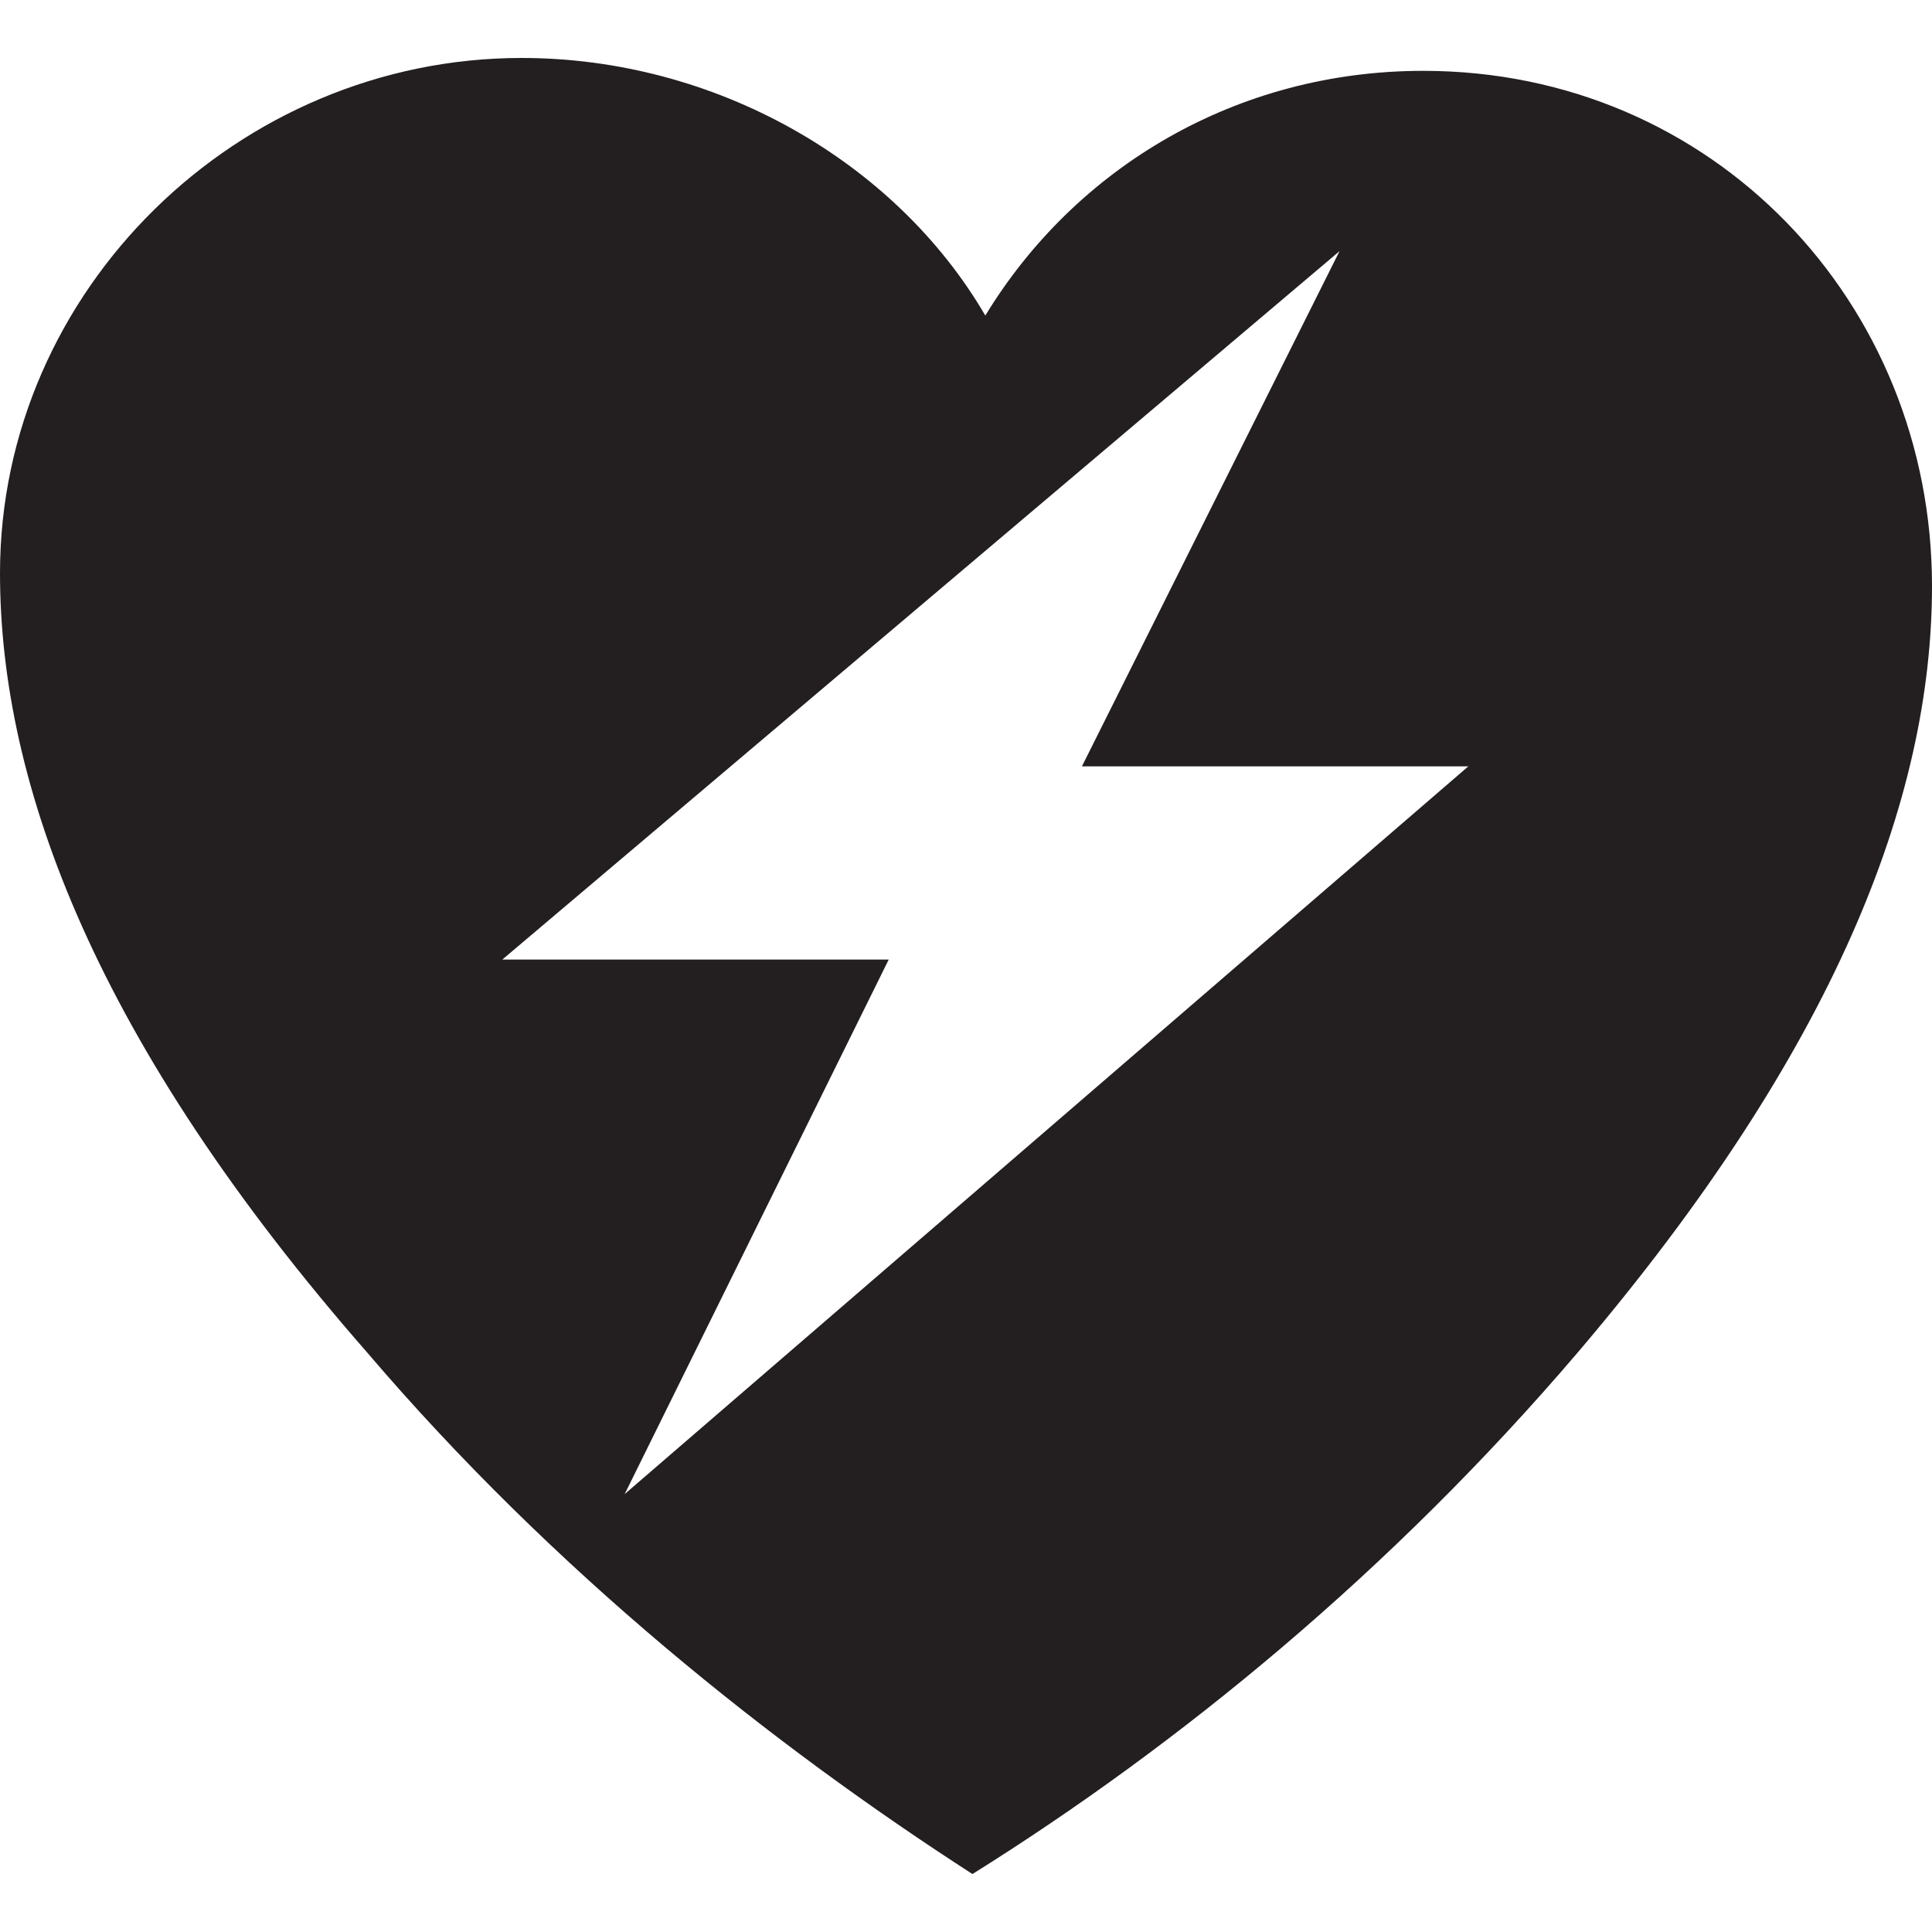
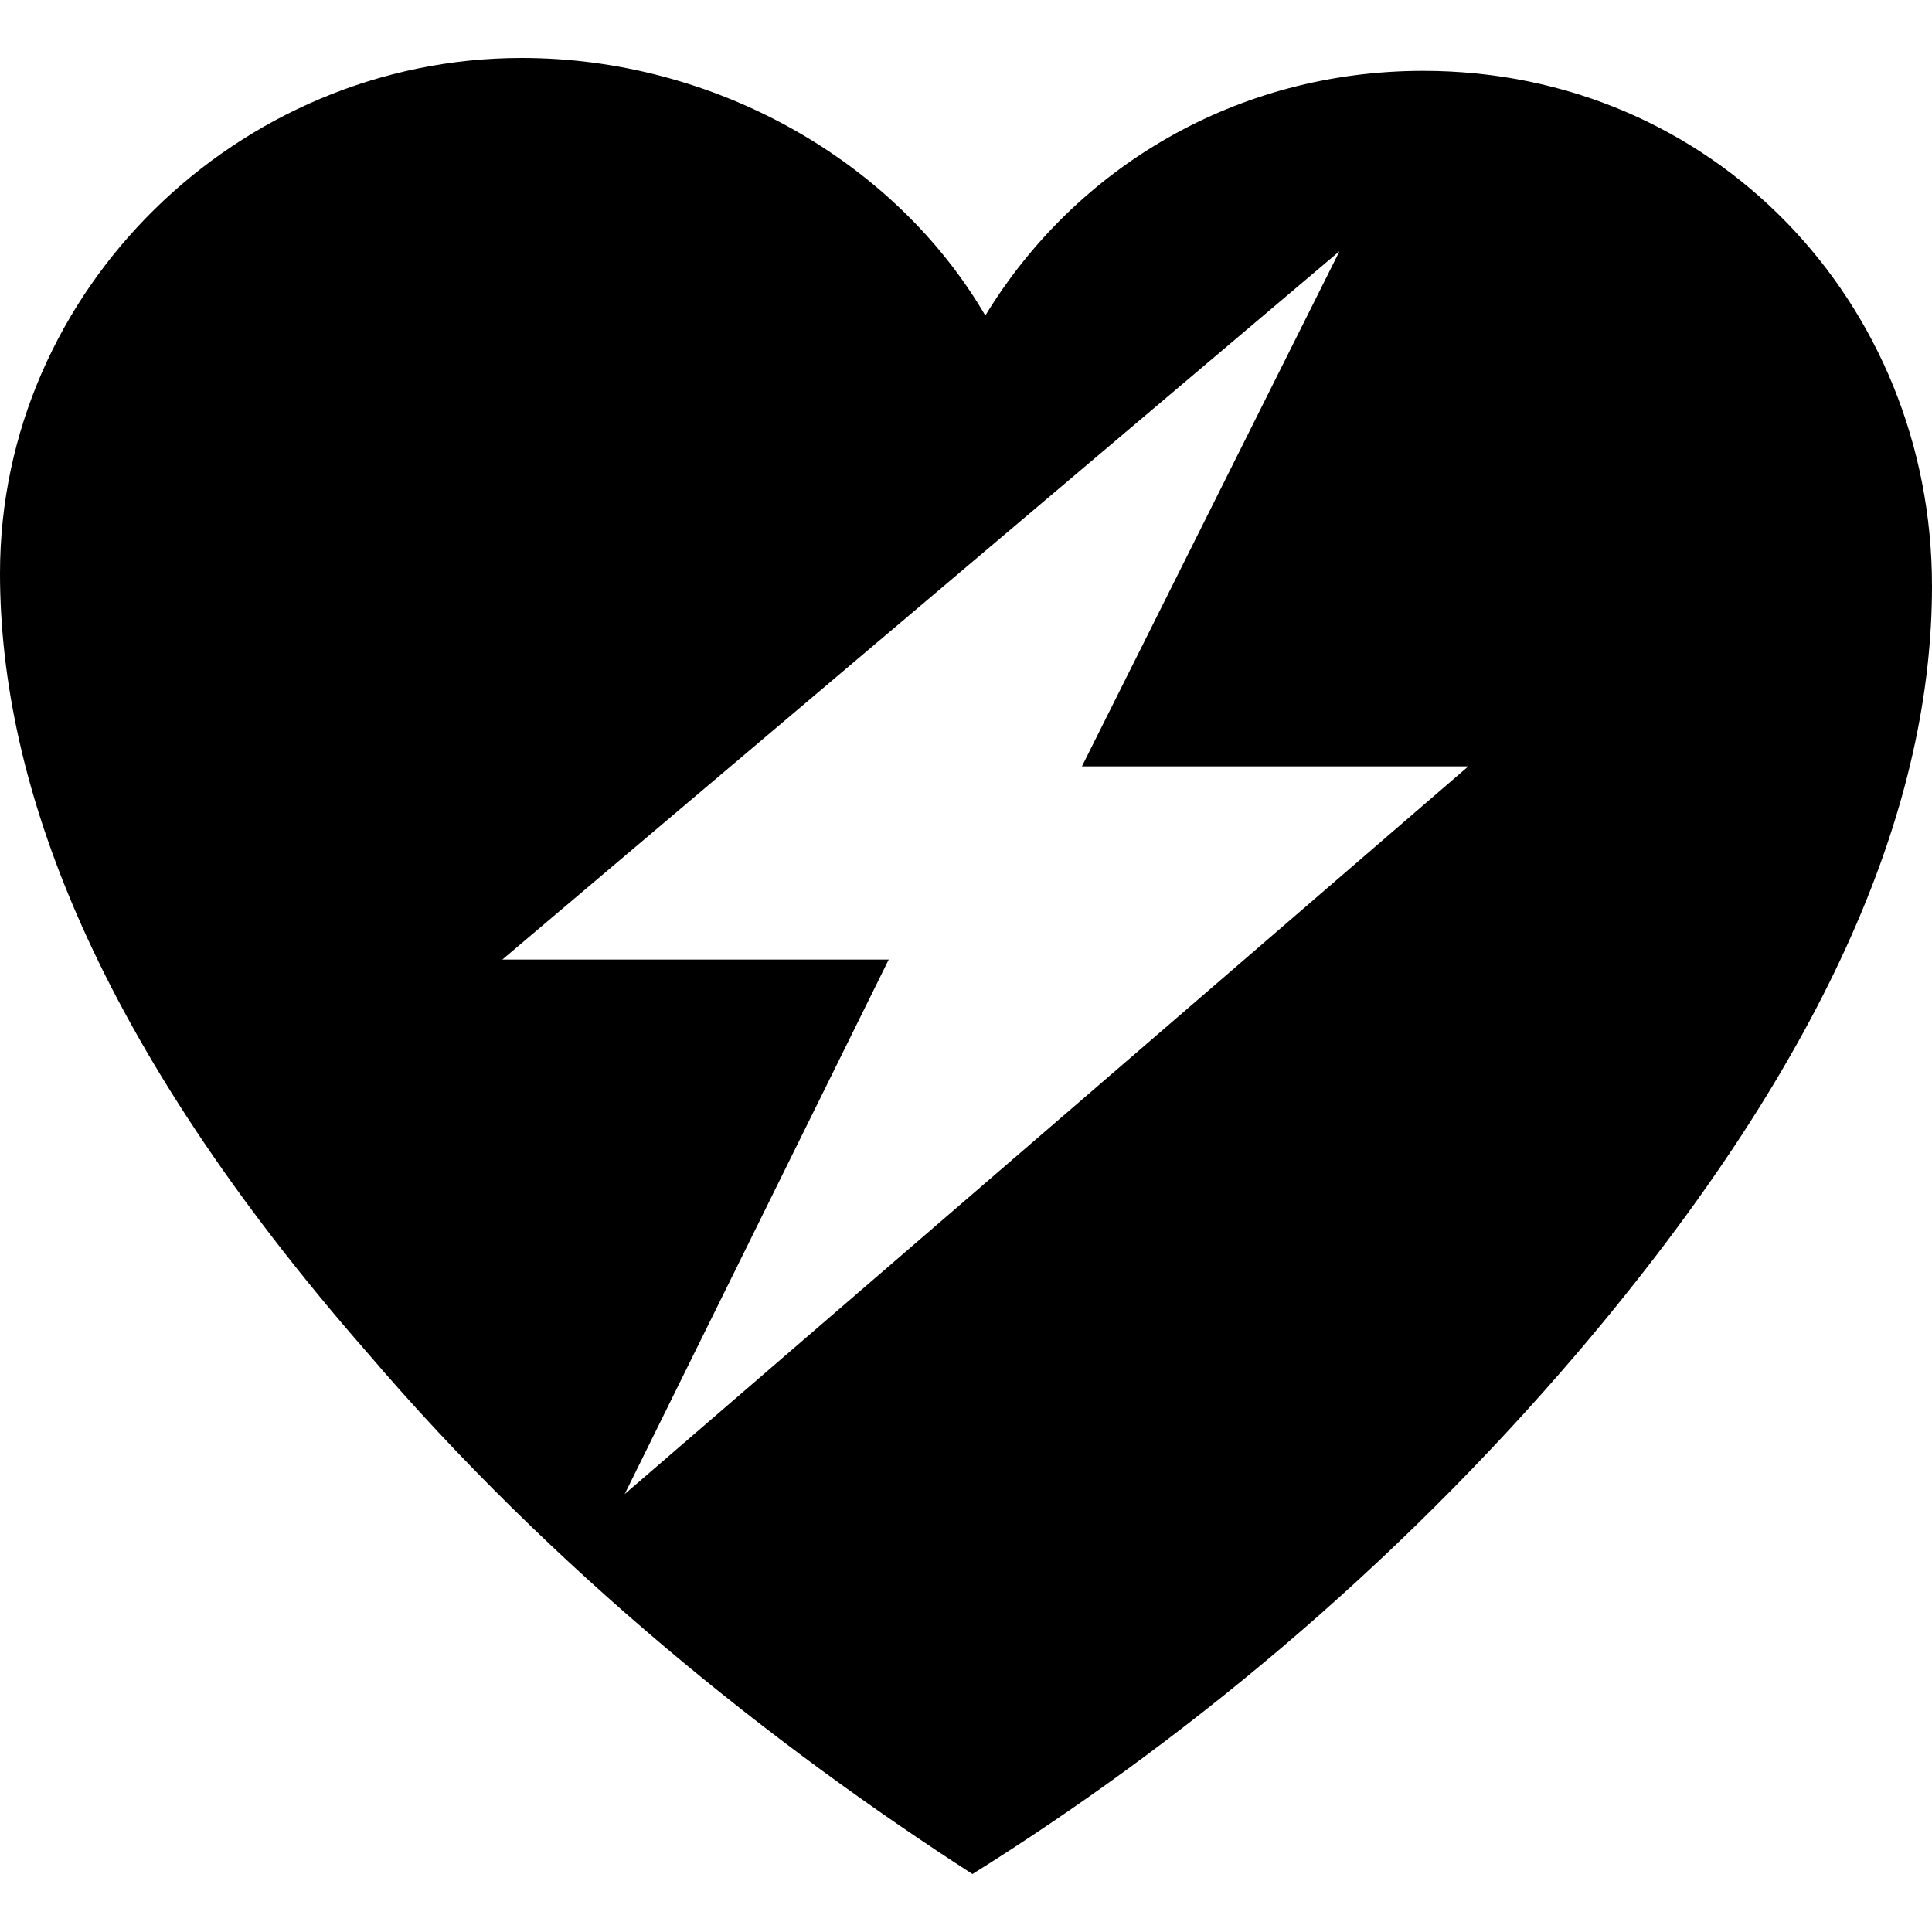
<svg xmlns="http://www.w3.org/2000/svg" version="1.1" id="Layer_1" x="0px" y="0px" width="30px" height="30px" viewBox="0 0 30 30" style="enable-background:new 0 0 30 30;" xml:space="preserve">
  <g>
-     <path fill="#231F20" d="M22.1,1.1c-2.9,0-5.4,1.5-6.8,3.8c-1.4-2.4-4.2-4-7.2-4C3.7,0.9,0,4.5,0,8.9v0c0,3.3,1.5,7.3,5.7,12.1   c2.9,3.4,6.3,6.1,9.4,8.1c3.2-2,6.5-4.7,9.4-8.1c4-4.7,5.5-8.6,5.5-11.9C30,4.7,26.6,1.1,22.1,1.1z M9.7,23.2l4.1-8.3h-6l13-11   l-4,8h6L9.7,23.2z" />
+     <path d="M22.1,1.1c-2.9,0-5.4,1.5-6.8,3.8c-1.4-2.4-4.2-4-7.2-4C3.7,0.9,0,4.5,0,8.9v0c0,3.3,1.5,7.3,5.7,12.1   c2.9,3.4,6.3,6.1,9.4,8.1c3.2-2,6.5-4.7,9.4-8.1c4-4.7,5.5-8.6,5.5-11.9C30,4.7,26.6,1.1,22.1,1.1z M9.7,23.2l4.1-8.3h-6l13-11   l-4,8h6L9.7,23.2z" />
  </g>
</svg>
